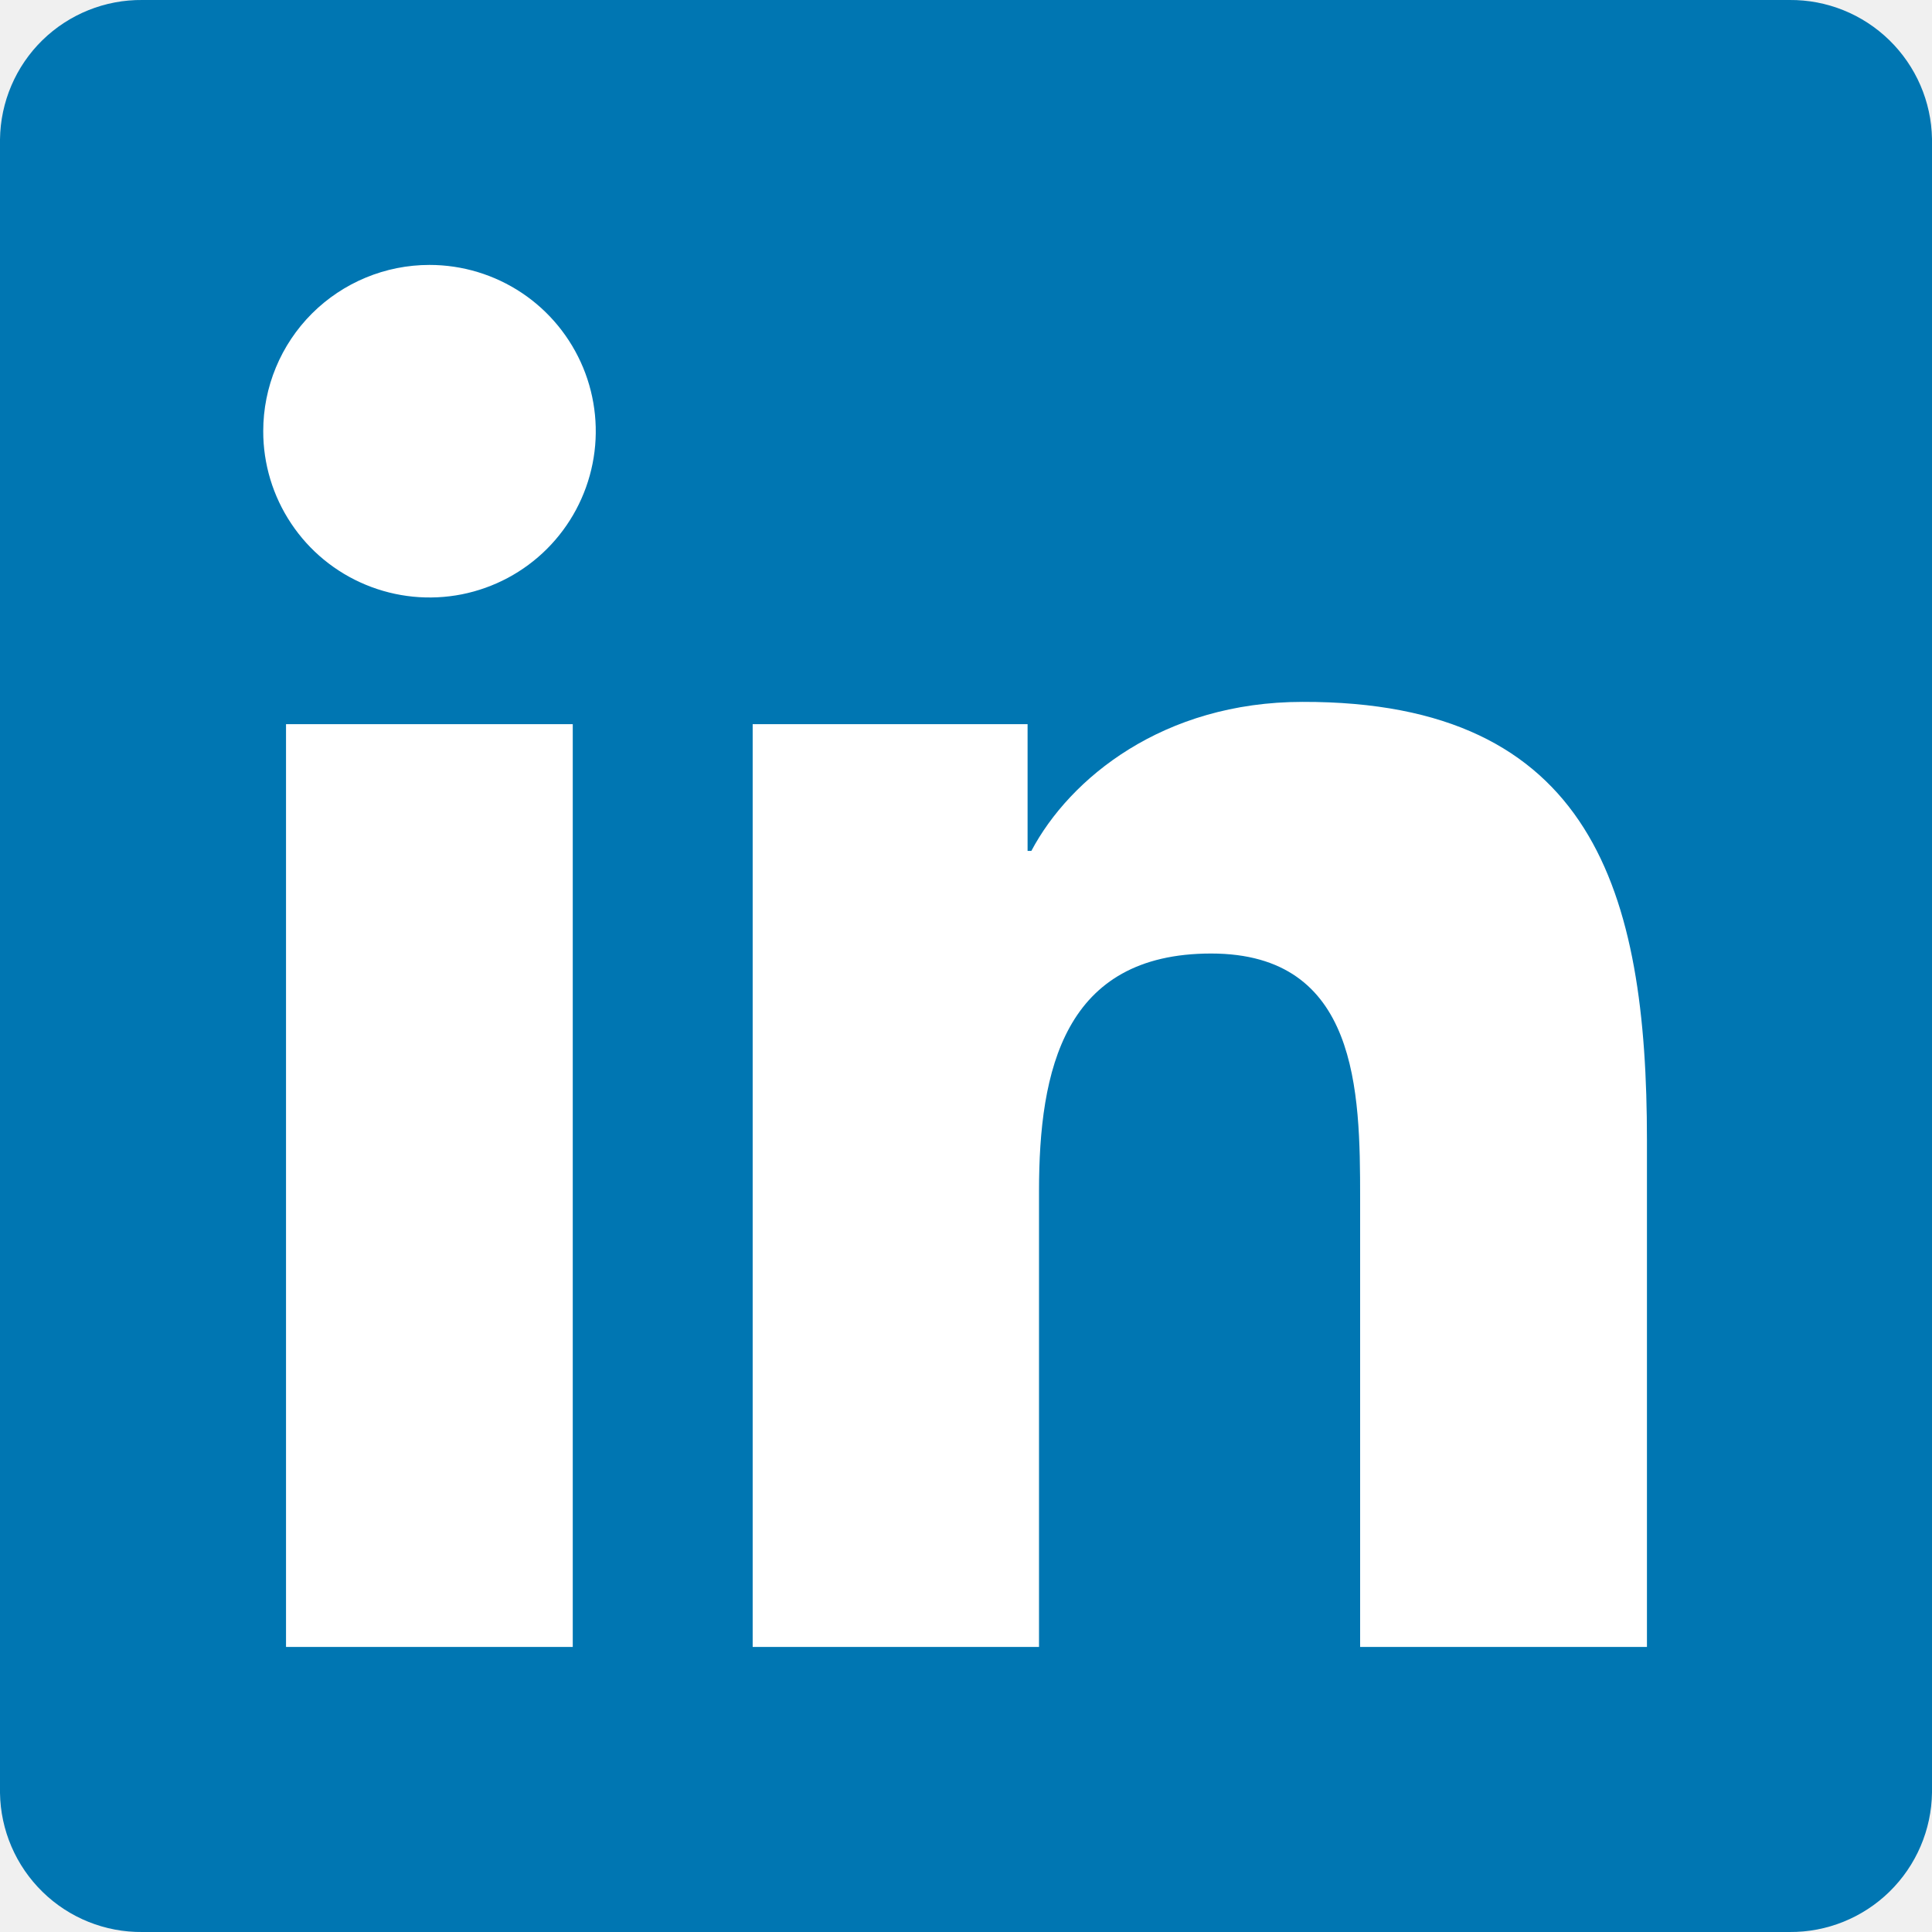
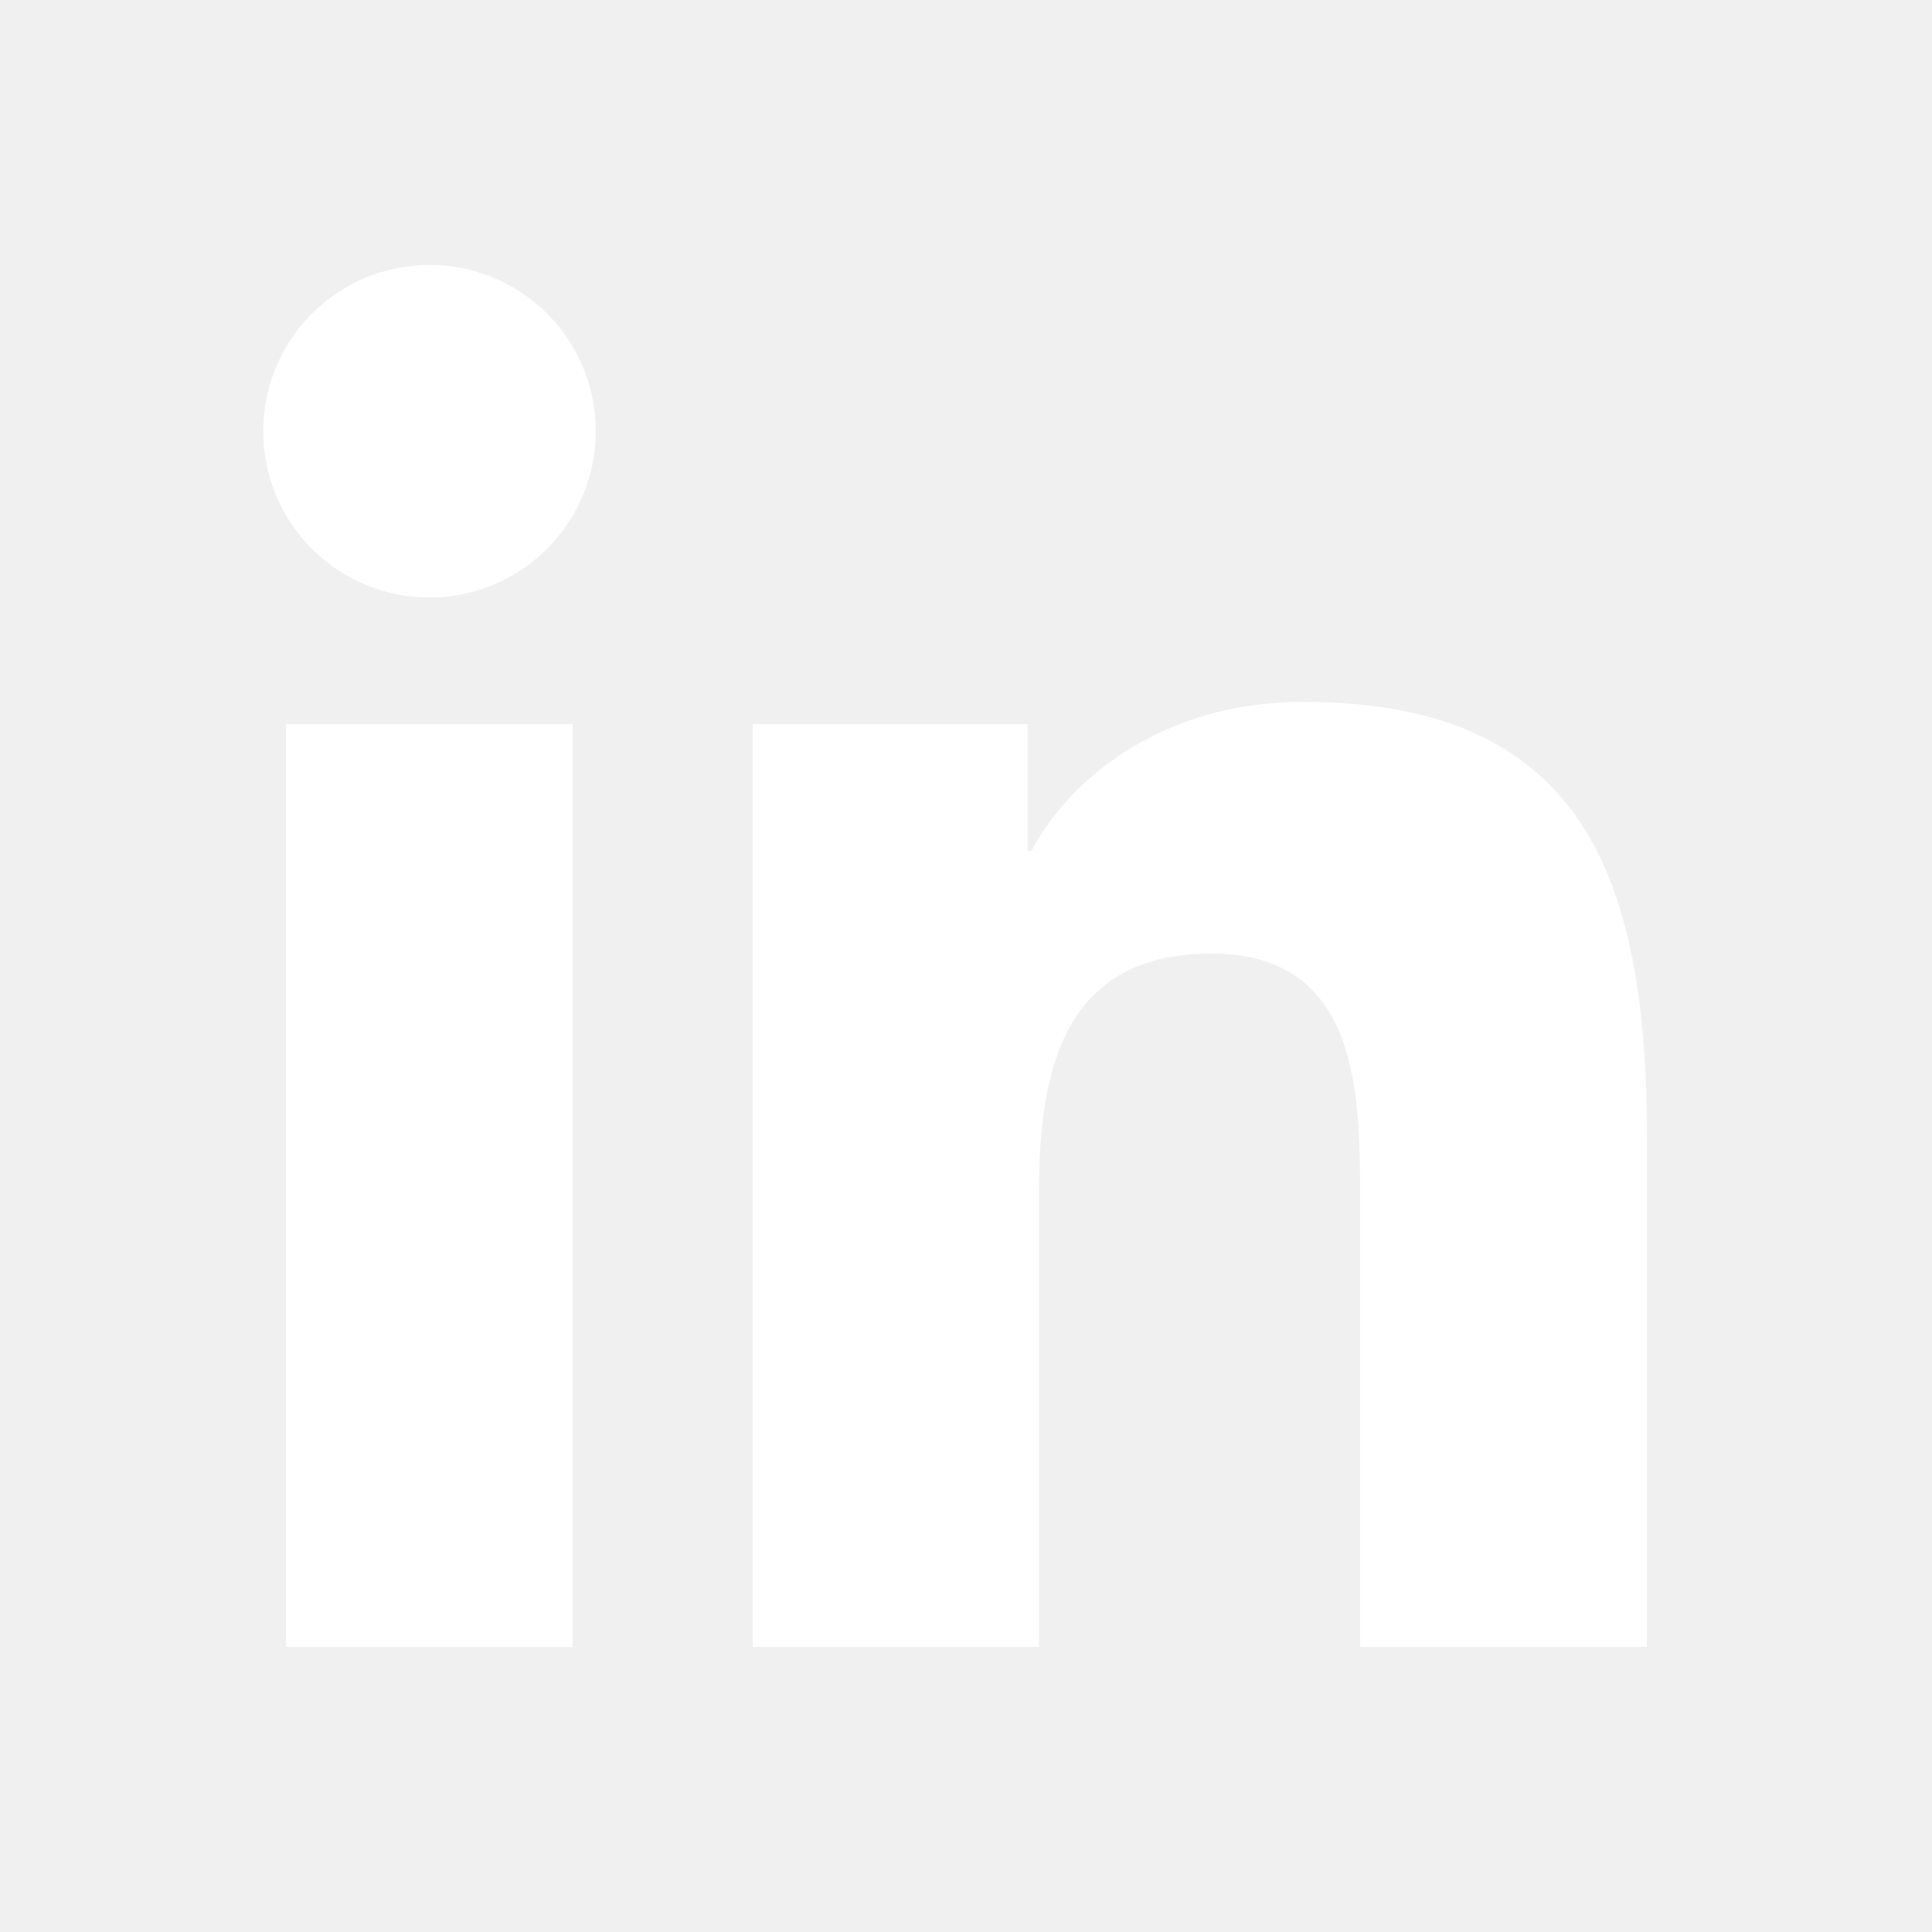
<svg xmlns="http://www.w3.org/2000/svg" width="24" height="24" viewBox="0 0 24 24" fill="none">
-   <path d="M22.23 -6.67336e-07H1.77C1.306 -0.005 0.859 0.175 0.527 0.499C0.195 0.824 0.006 1.267 0 1.731V22.273C0.007 22.736 0.197 23.178 0.529 23.502C0.86 23.826 1.307 24.005 1.77 24H22.23C22.694 24.004 23.141 23.823 23.472 23.499C23.804 23.174 23.994 22.731 24 22.267V1.725C23.992 1.262 23.801 0.822 23.47 0.499C23.138 0.175 22.692 -0.004 22.23 -6.67336e-07Z" fill="#0076B2" />
  <path d="M3.553 8.996H7.115V20.459H3.553V8.996ZM5.335 3.291C5.744 3.291 6.143 3.412 6.483 3.639C6.823 3.866 7.087 4.189 7.244 4.567C7.4 4.944 7.441 5.36 7.361 5.76C7.281 6.161 7.084 6.529 6.795 6.818C6.506 7.107 6.138 7.303 5.737 7.383C5.336 7.462 4.921 7.421 4.543 7.264C4.166 7.108 3.843 6.843 3.617 6.503C3.39 6.163 3.269 5.763 3.27 5.355C3.27 4.807 3.488 4.282 3.875 3.895C4.263 3.508 4.788 3.291 5.335 3.291Z" fill="white" />
  <path d="M9.35 8.996H12.765V10.57H12.812C13.289 9.669 14.449 8.719 16.182 8.719C19.79 8.711 20.459 11.085 20.459 14.164V20.459H16.896V14.882C16.896 13.554 16.873 11.845 15.045 11.845C13.218 11.845 12.907 13.292 12.907 14.795V20.459H9.35V8.996Z" fill="white" />
</svg>
